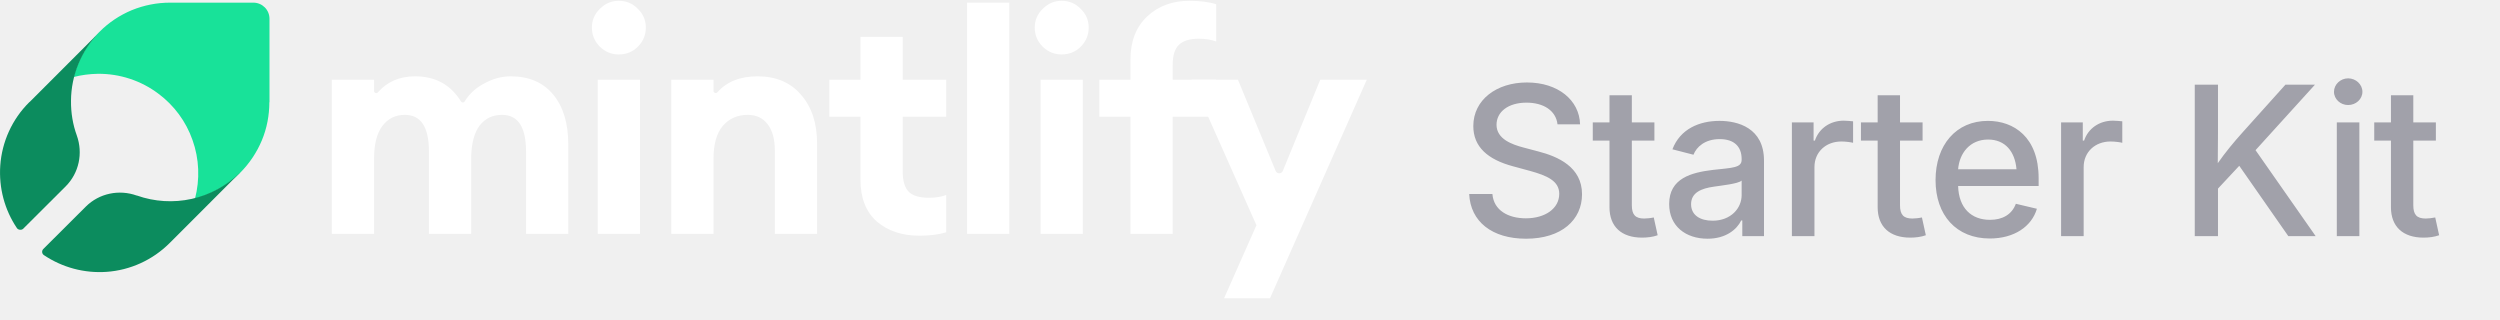
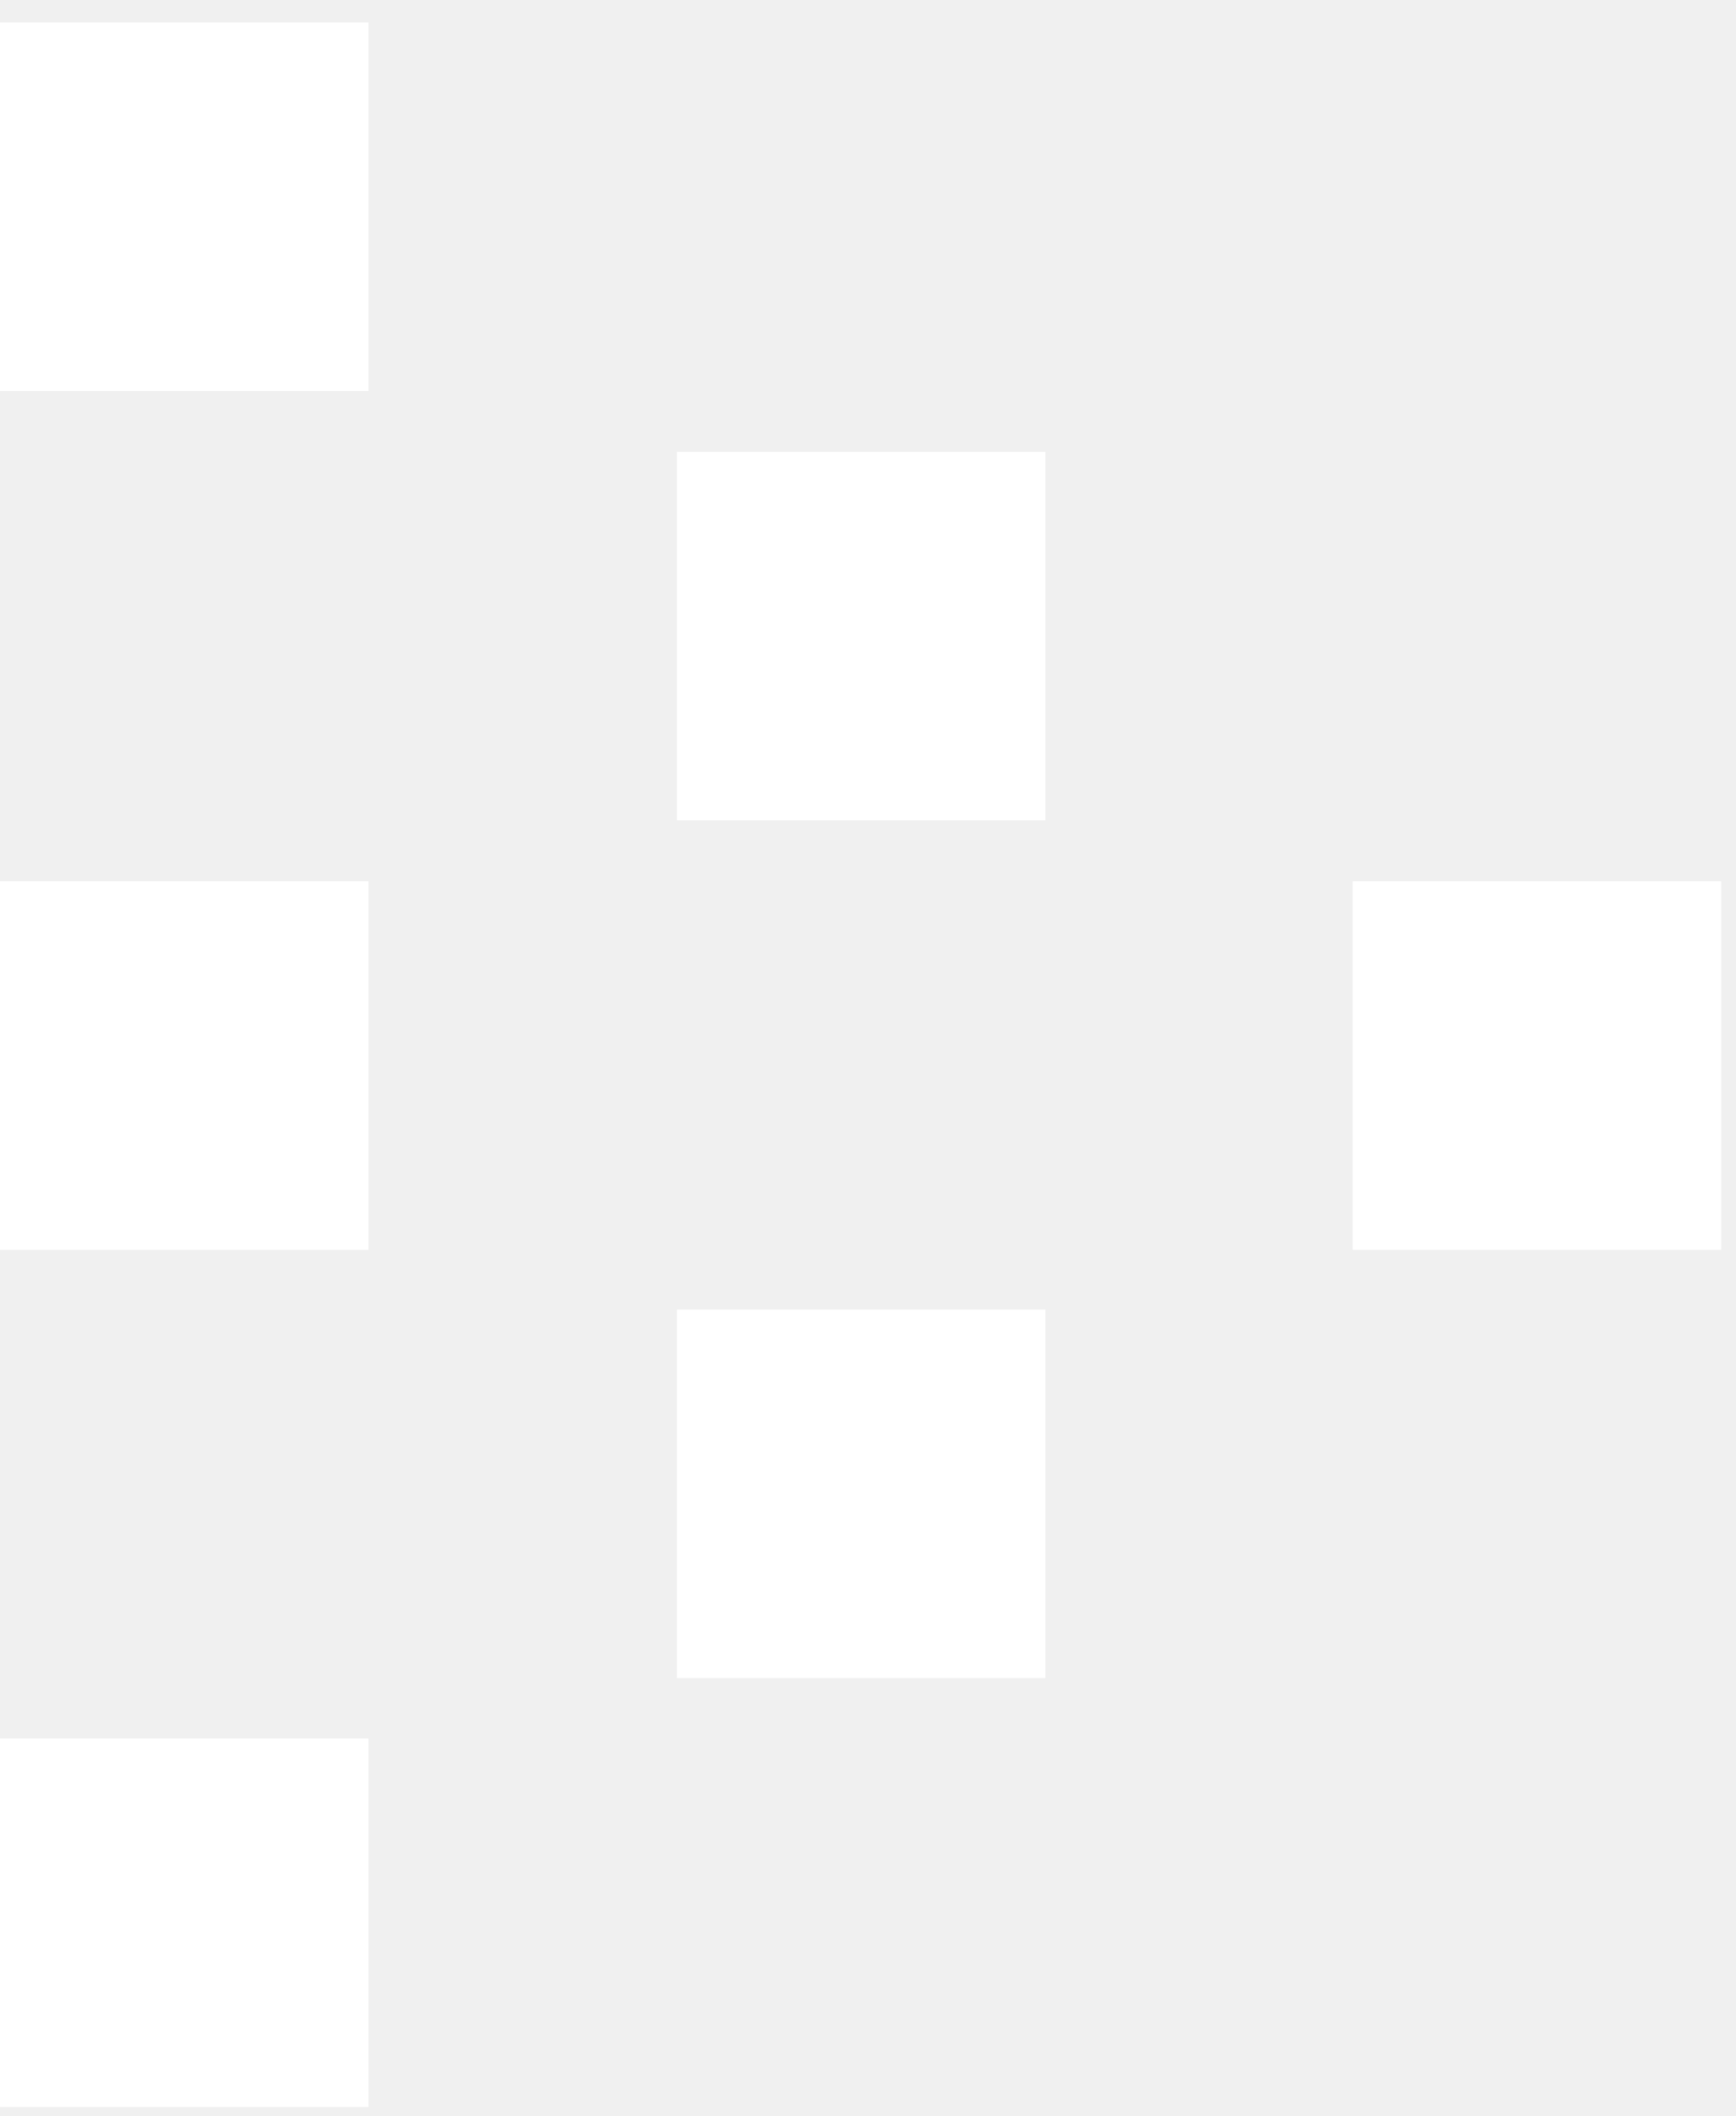
- <svg xmlns="http://www.w3.org/2000/svg" width="180" height="23" viewBox="0 0 180 23" fill="none">
-   <path d="M91.44 21.476H88.133L90.464 16.216L85.802 5.74H89.132L91.847 12.307C91.943 12.536 92.268 12.536 92.362 12.306L95.058 5.74H98.409L91.44 21.476Z" fill="white" />
-   <path d="M81.393 16.837V8.403H79.152V5.74H81.393V4.297C81.393 2.98 81.792 1.944 82.592 1.19C83.391 0.435 84.404 0.058 85.633 0.058C86.387 0.058 87.031 0.139 87.564 0.302V2.988C87.208 2.854 86.794 2.788 86.32 2.788C85.655 2.788 85.174 2.936 84.878 3.232C84.582 3.513 84.434 3.994 84.434 4.674V5.74H87.564V8.403H84.434V16.837H81.393Z" fill="white" />
-   <path d="M76.433 3.92C75.915 3.92 75.463 3.735 75.079 3.365C74.694 2.98 74.502 2.521 74.502 1.989C74.502 1.456 74.694 1.005 75.079 0.635C75.463 0.25 75.915 0.058 76.433 0.058C76.98 0.058 77.438 0.25 77.809 0.635C78.193 1.005 78.386 1.456 78.386 1.989C78.386 2.521 78.193 2.98 77.809 3.365C77.438 3.735 76.98 3.92 76.433 3.92ZM74.924 16.837V5.74H77.964V16.837H74.924Z" fill="white" />
-   <path d="M69.628 16.837V0.191H72.669V16.837H69.628Z" fill="white" />
-   <path d="M66.194 16.97C64.951 16.97 63.93 16.63 63.131 15.949C62.347 15.254 61.955 14.255 61.955 12.953V8.403H59.713V5.74H61.955V2.655H64.995V5.74H68.125V8.403H64.995V12.354C64.995 13.034 65.143 13.523 65.439 13.819C65.735 14.1 66.216 14.24 66.882 14.24C67.355 14.24 67.769 14.174 68.125 14.04V16.726C67.592 16.889 66.948 16.97 66.194 16.97Z" fill="white" />
-   <path d="M48.332 16.837V5.74H51.373V6.551C51.373 6.688 51.559 6.748 51.65 6.646C52.328 5.879 53.293 5.495 54.546 5.495C55.878 5.495 56.921 5.939 57.676 6.827C58.445 7.7 58.83 8.869 58.83 10.334V16.837H55.789V10.844C55.789 10.03 55.619 9.402 55.279 8.958C54.939 8.499 54.458 8.27 53.836 8.27C53.096 8.27 52.497 8.536 52.038 9.069C51.594 9.601 51.373 10.386 51.373 11.421V16.837H48.332Z" fill="white" />
-   <path d="M44.547 3.92C44.029 3.92 43.578 3.735 43.193 3.365C42.809 2.98 42.616 2.521 42.616 1.989C42.616 1.456 42.809 1.005 43.193 0.635C43.578 0.25 44.029 0.058 44.547 0.058C45.095 0.058 45.553 0.25 45.923 0.635C46.308 1.005 46.5 1.456 46.5 1.989C46.5 2.521 46.308 2.98 45.923 3.365C45.553 3.735 45.095 3.92 44.547 3.92ZM43.038 16.837V5.74H46.079V16.837H43.038Z" fill="white" />
-   <path d="M37.875 16.837V10.911C37.875 9.15 37.298 8.27 36.144 8.27C35.478 8.27 34.945 8.521 34.546 9.024C34.161 9.527 33.954 10.275 33.924 11.266V16.837H30.884V10.911C30.884 9.15 30.306 8.27 29.152 8.27C28.472 8.27 27.932 8.536 27.532 9.069C27.133 9.601 26.933 10.386 26.933 11.421V16.837H23.892V5.74H26.933V6.559C26.933 6.695 27.116 6.755 27.206 6.652C27.878 5.881 28.771 5.495 29.885 5.495C31.349 5.495 32.452 6.1 33.193 7.309C33.252 7.404 33.395 7.403 33.454 7.307C33.774 6.78 34.219 6.361 34.79 6.05C35.441 5.68 36.099 5.495 36.765 5.495C38.082 5.495 39.103 5.932 39.828 6.805C40.553 7.678 40.916 8.876 40.916 10.4V16.837H37.875Z" fill="white" />
-   <path d="M19.403 7.362V1.35C19.403 0.705 18.879 0.191 18.244 0.191H12.235C11.291 0.191 10.357 0.378 9.487 0.733C8.618 1.098 7.824 1.621 7.16 2.295L7.114 2.341C6.235 3.23 5.609 4.333 5.291 5.548C5.861 5.399 6.45 5.324 7.039 5.314C8.609 5.296 10.151 5.801 11.403 6.745C12.534 7.586 13.394 8.746 13.861 10.083C14.347 11.438 14.403 12.916 14.039 14.309C15.244 13.991 16.356 13.364 17.244 12.486L17.291 12.439C17.954 11.775 18.487 10.98 18.851 10.111C19.216 9.241 19.393 8.306 19.393 7.362H19.403Z" fill="#18E299" />
-   <path d="M5.112 7.26C5.121 5.416 5.857 3.646 7.151 2.324L2.151 7.326C2.133 7.344 2.114 7.354 2.095 7.372C0.876 8.583 0.14 10.204 0.019 11.918C-0.092 13.52 0.327 15.103 1.22 16.426C1.306 16.552 1.537 16.593 1.667 16.472L4.73 13.417C5.689 12.458 5.987 11.033 5.531 9.757C5.242 8.965 5.103 8.117 5.112 7.26Z" fill="#0C8C5E" />
-   <path d="M17.262 12.44C16.303 13.38 15.102 14.032 13.799 14.321C12.486 14.61 11.127 14.526 9.861 14.079C9.861 14.079 9.851 14.079 9.842 14.079C8.567 13.622 7.142 13.921 6.183 14.871L3.12 17.926C2.99 18.056 3.009 18.27 3.167 18.373C4.489 19.258 6.072 19.686 7.673 19.574C9.386 19.453 10.997 18.717 12.216 17.497L12.263 17.451L17.262 12.449V12.44Z" fill="#0C8C5E" />
-   <text x="105" y="17" font-family="Inter, ui-sans-serif, system-ui, -apple-system, sans-serif" font-size="15" font-weight="500" fill="#A1A1AA" letter-spacing="-0.01em">Starter Kit</text>
+ <svg xmlns="http://www.w3.org/2000/svg" viewBox="0 0 73 89" fill="none">
+   <path d="M0 16.444V0.944H15.499V16.444H0Z" fill="#FFFFFF" />
+   <path d="M28.469 34.504V19.005H43.969V34.504H28.469Z" fill="#FFFFFF" />
+   <path d="M56.894 52.566V37.067H72.393V52.566H56.894Z" fill="#FFFFFF" />
+   <path d="M28.469 70.581V55.082H43.969V70.581H28.469Z" fill="#FFFFFF" />
+   <path d="M0 88.621V73.121H15.499V88.621H0Z" fill="#FFFFFF" />
+   <path d="M0 52.566V37.067H15.499V52.566H0Z" fill="#FFFFFF" />
</svg>
